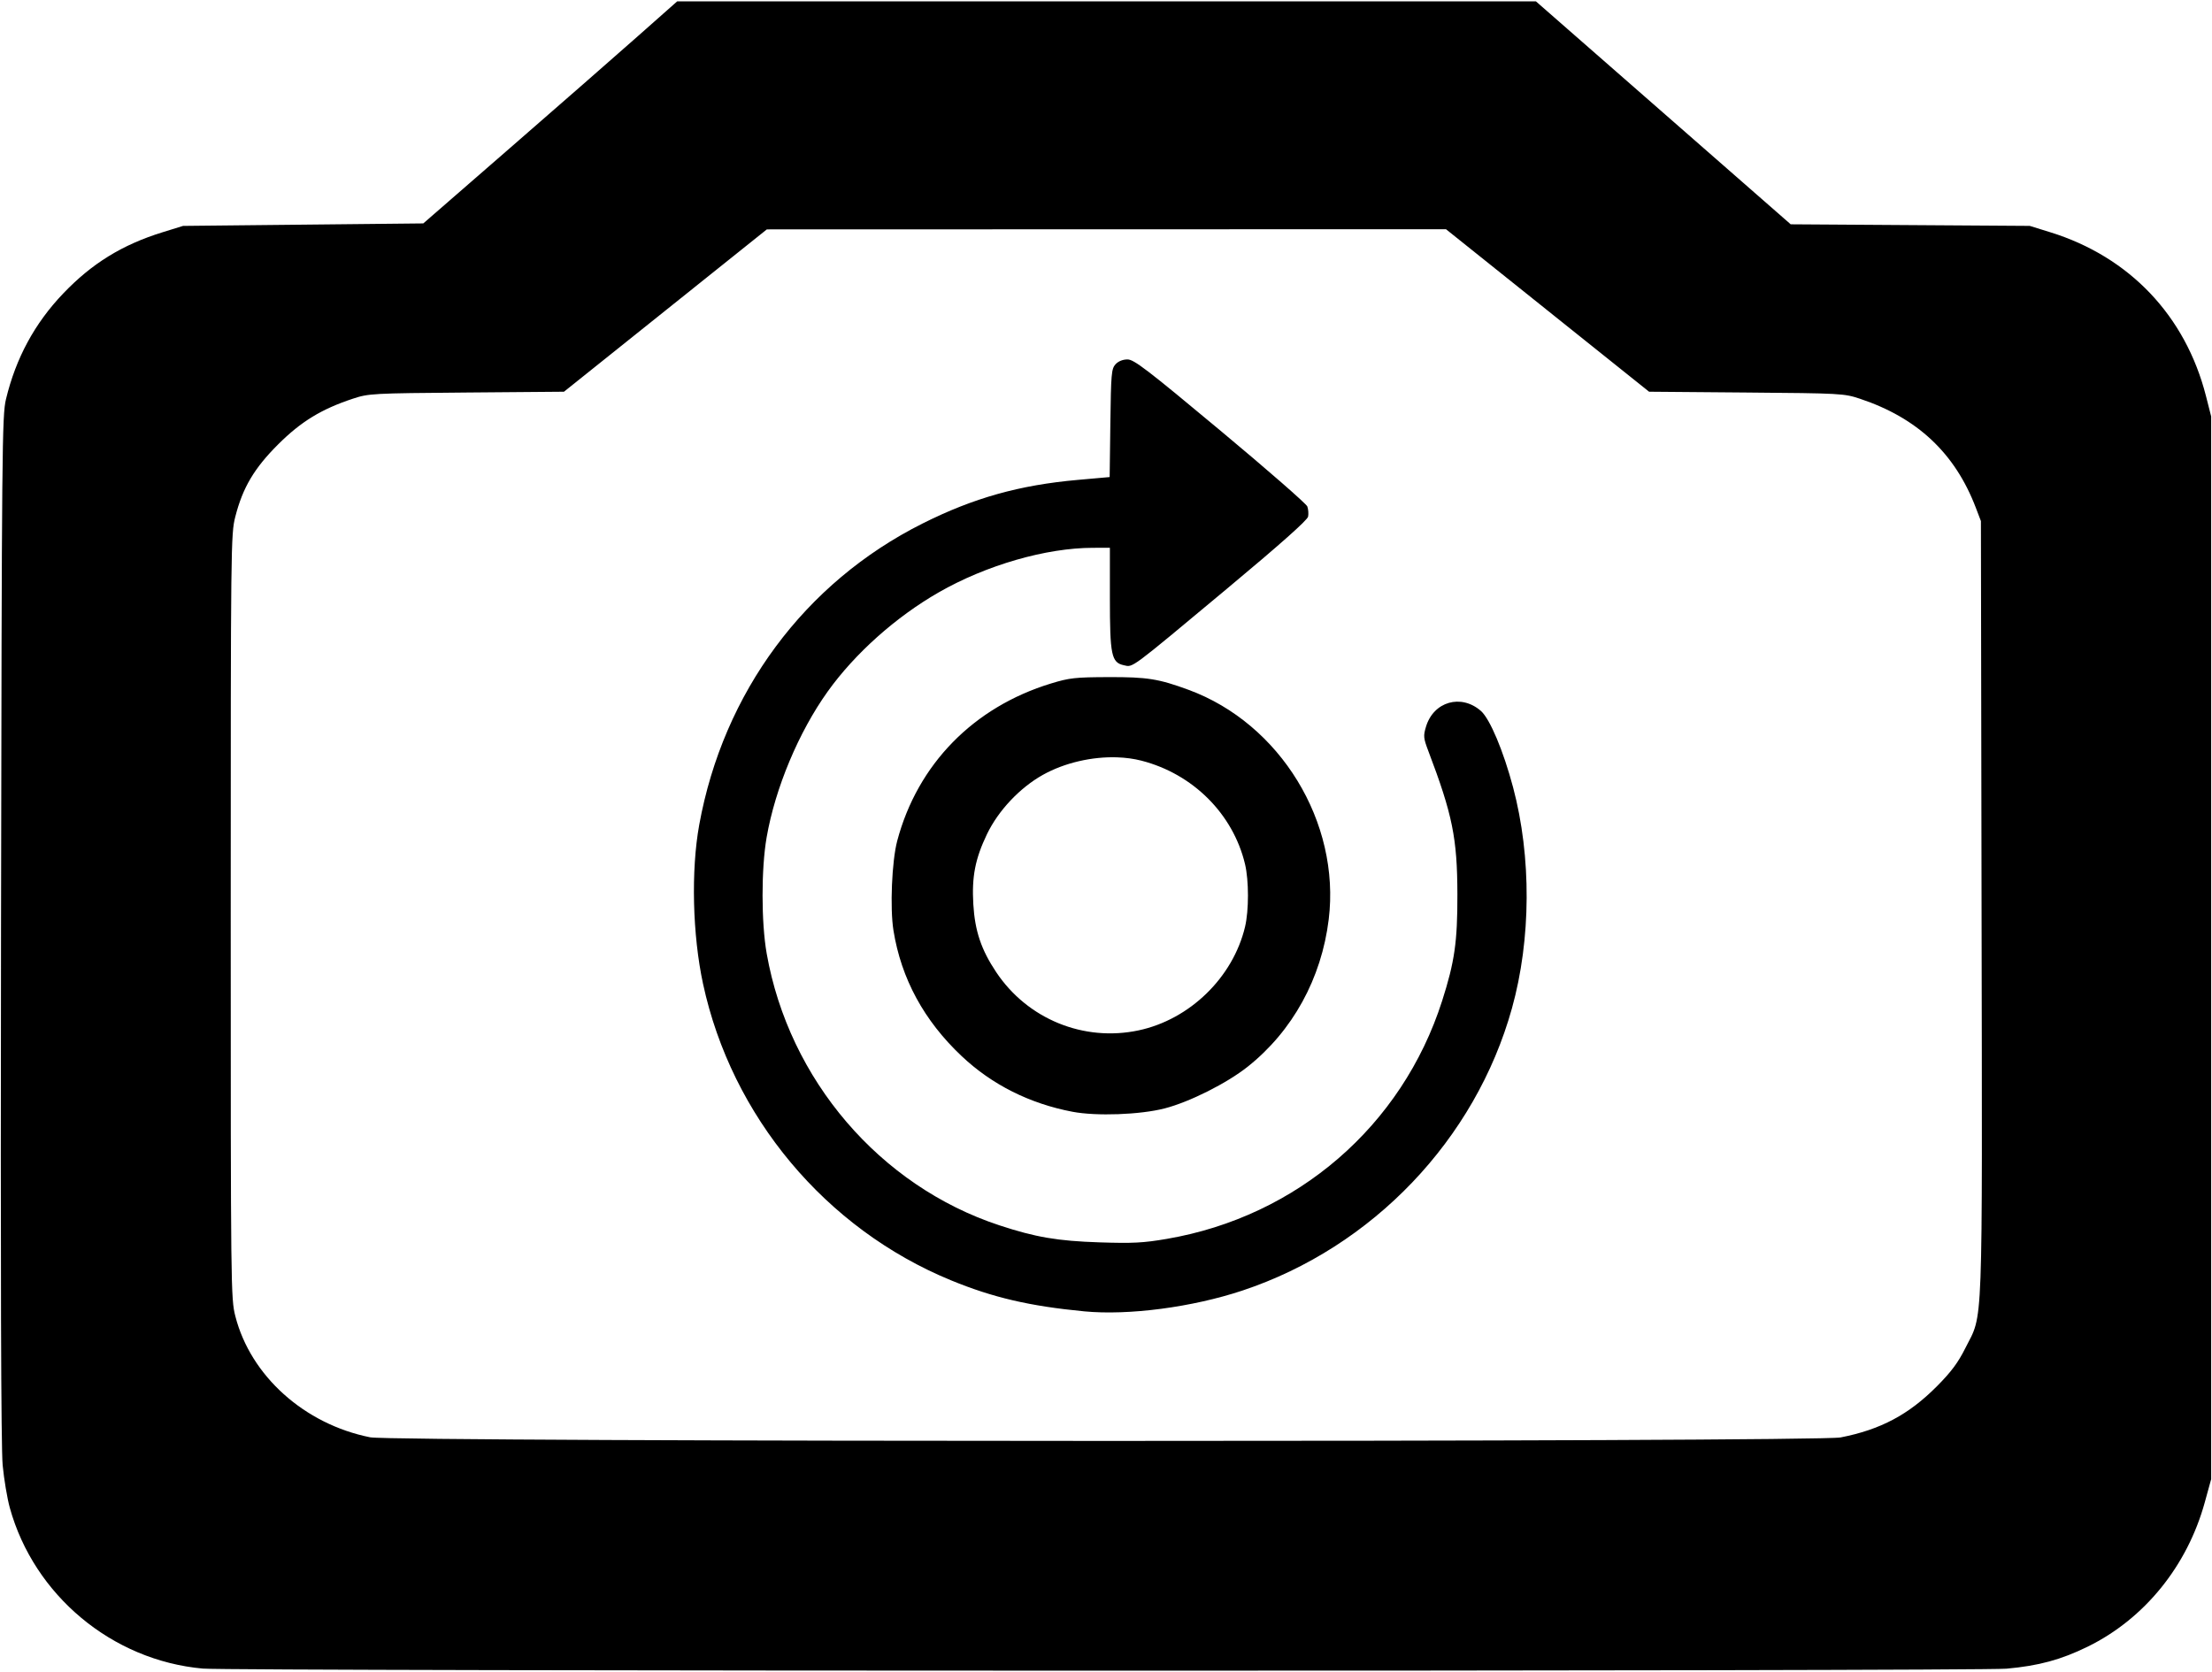
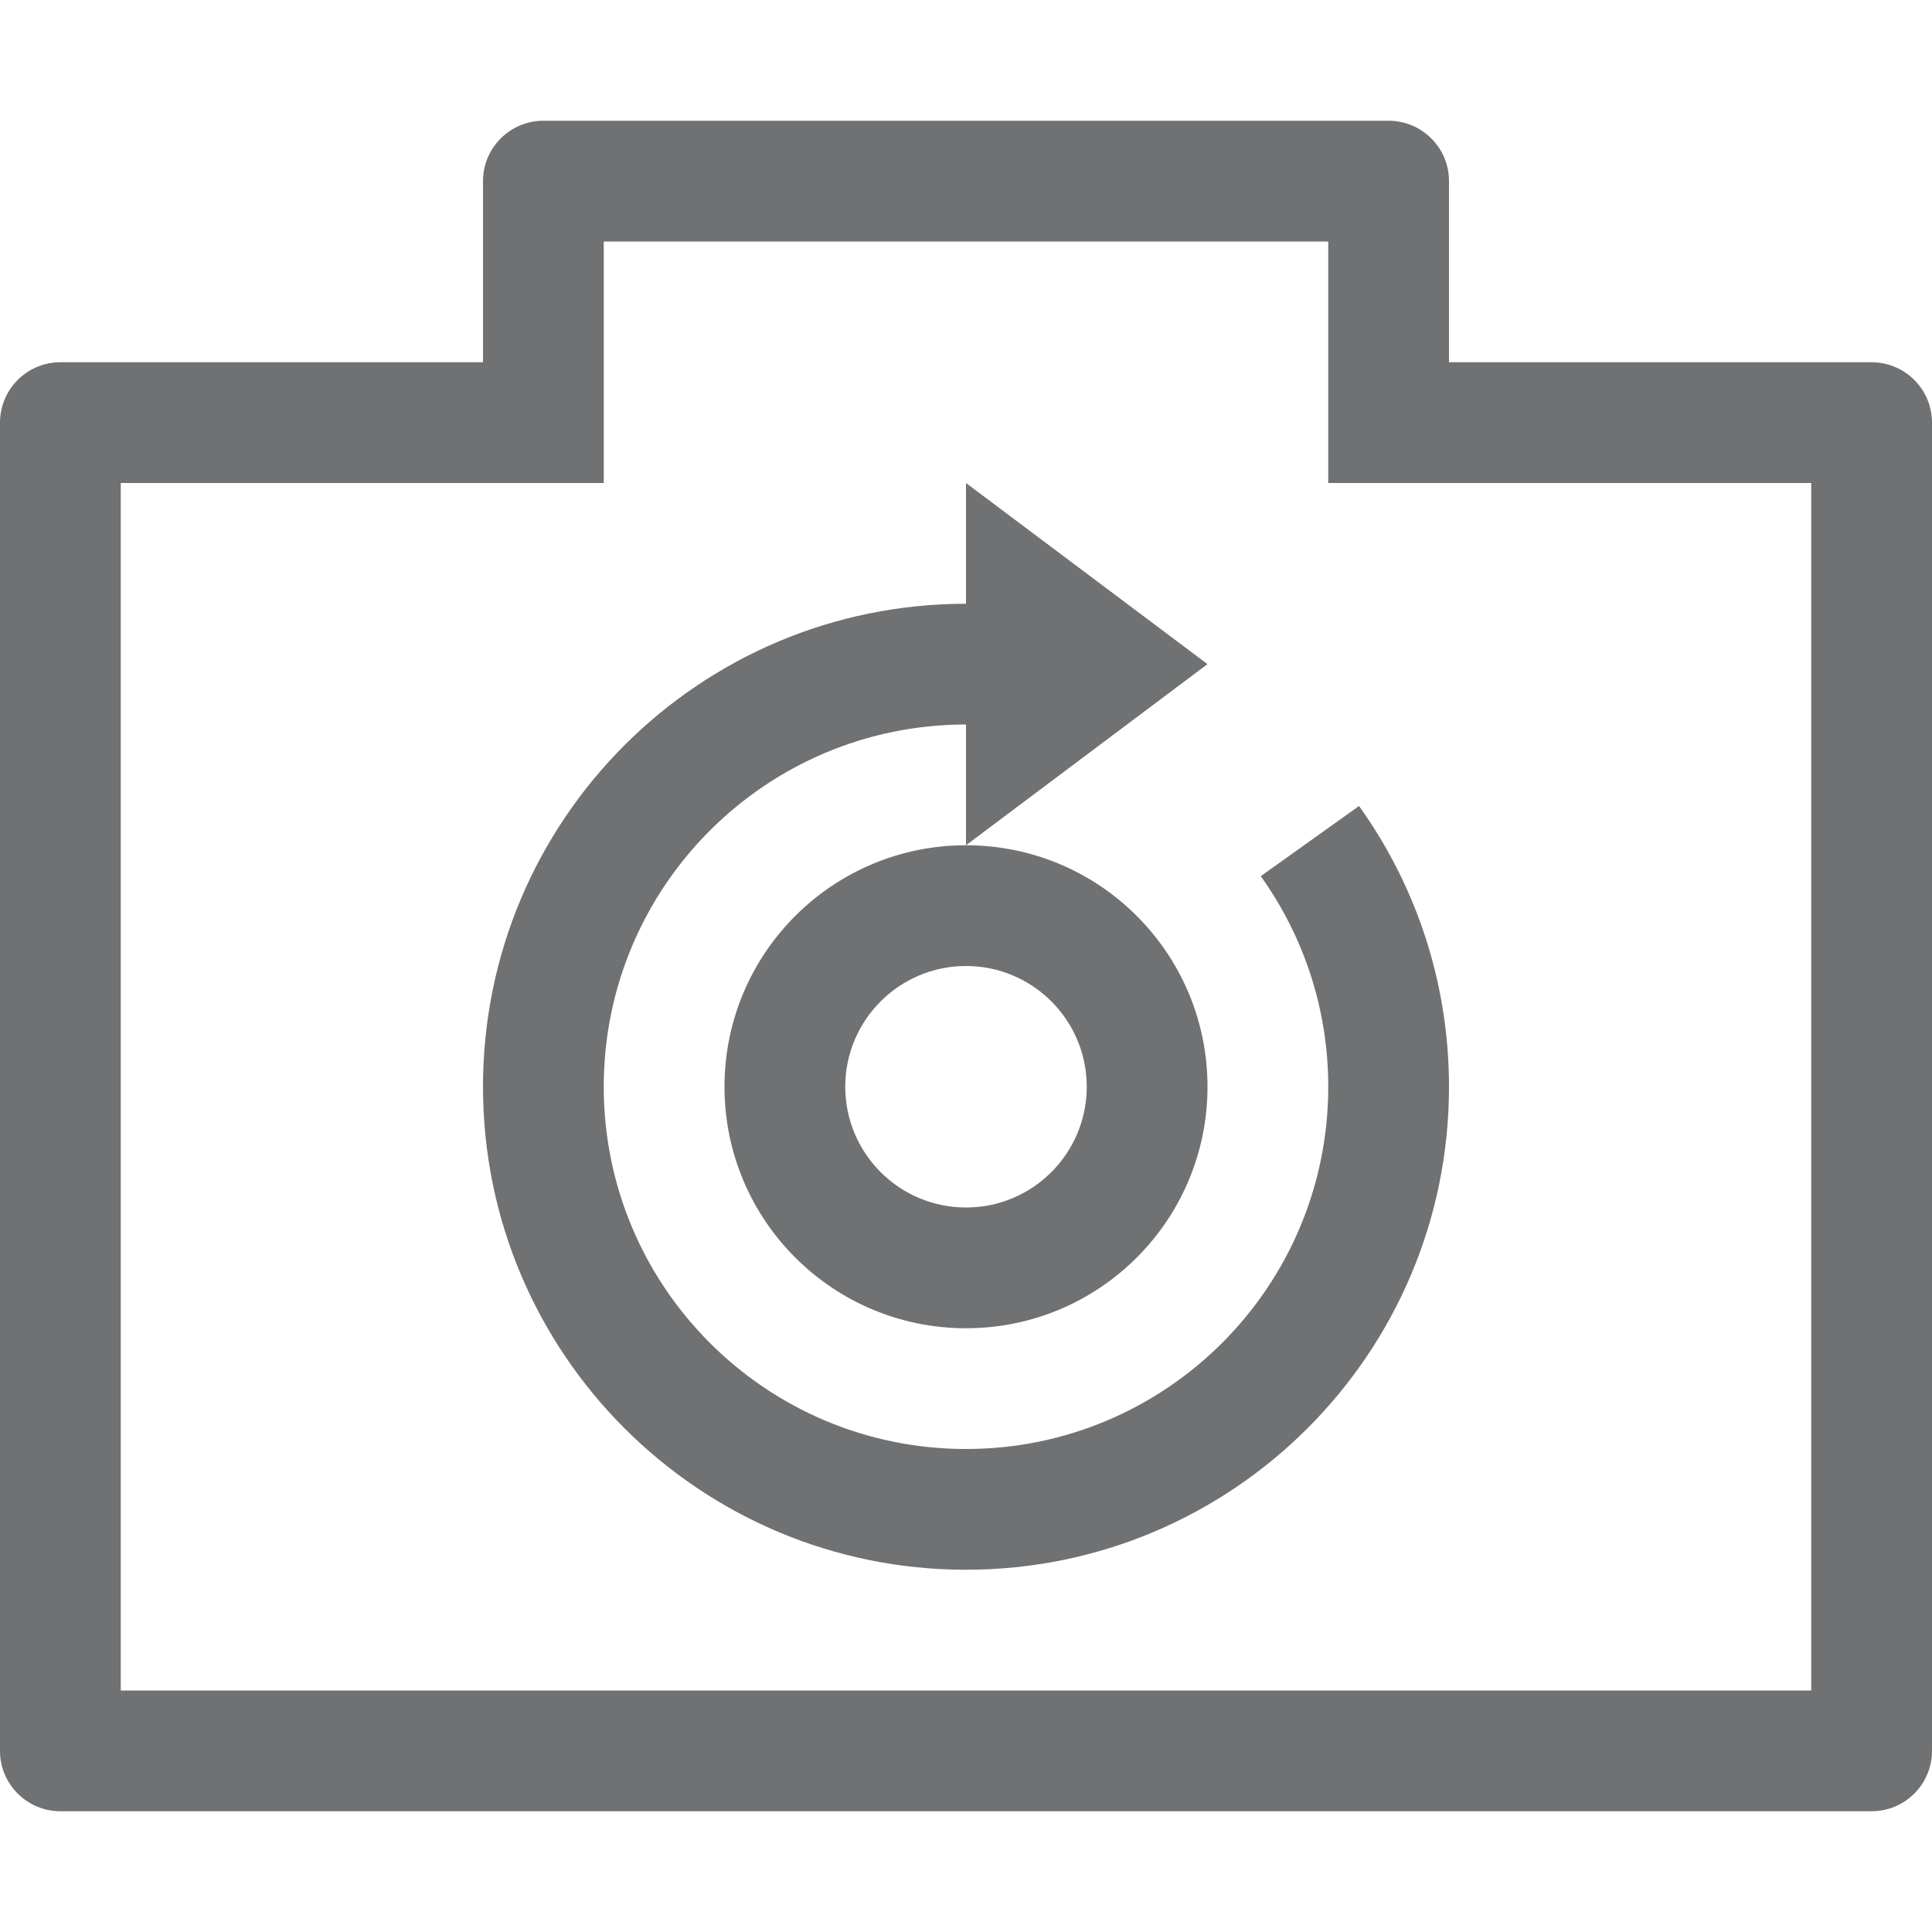
- <svg xmlns="http://www.w3.org/2000/svg" width="500" height="378" viewBox="0 0 500 378" fill="none" version="1.1" id="svg1655">
-   <defs id="defs1659" />
-   <path id="path1755" style="fill:#000000;stroke-width:0.526" d="m 153.079,0.301 -9.062,8.021 c -4.984,4.413 -17.897,15.709 -28.697,25.104 l -19.639,17.082 -27.152,0.281 -27.152,0.283 -4.619,1.43 c -9.12,2.822 -15.975,7.047 -22.469,13.846 C 7.836,73.103 3.591,80.946 1.351,90.246 0.467,93.915 0.4,100.93 0.231,209.803 c -0.121,77.853 7.8e-4,117.552 0.371,121.445 0.303,3.181 1.03,7.517 1.617,9.635 5.486,19.798 23.137,34.503 43.625,36.344 6.84,0.614 400.813,0.637 407.703,0.023 7.268,-0.647 12.372,-2.034 18.402,-5.002 12.799,-6.3 22.453,-18.211 26.414,-32.59 l 1.449,-5.256 V 214.272 94.143 l -1.176,-4.613 C 494.009,71.375 481.335,58.049 463.423,52.5 L 458.806,51.068 431.788,50.889 404.769,50.709 375.968,25.504 347.169,0.301 h -97.045 z m 173.771,51.521 22.955,18.369 22.955,18.367 21.994,0.182 c 21.387,0.176 22.093,0.214 25.672,1.406 12.982,4.325 21.485,12.319 26.18,24.617 l 1.16,3.037 0.146,87.533 c 0.165,98.091 0.419,91.28 -3.693,99.496 -1.623,3.243 -3.196,5.349 -6.4,8.574 -6.382,6.423 -12.745,9.803 -21.775,11.568 -5.485,1.072 -326.983,1.044 -332.365,-0.029 -14.873,-2.966 -27.031,-13.886 -30.48,-27.373 -1.021,-3.99 -1.045,-6.011 -1.045,-90.396 0,-84.185 0.026,-86.414 1.037,-90.367 1.684,-6.585 4.279,-10.96 9.709,-16.371 5.153,-5.135 9.759,-7.948 16.855,-10.297 3.57,-1.181 4.338,-1.223 25.703,-1.398 l 22.023,-0.182 22.926,-18.348 22.928,-18.35 76.758,-0.02 z m -71.994,29.439 c -1.071,0 -2.086,0.414 -2.713,1.105 -0.914,1.009 -1.014,2.175 -1.158,13.297 l -0.158,12.189 -7.203,0.641 c -13.201,1.172 -23.554,4.079 -35.066,9.848 -26.661,13.36 -45.066,38.193 -50.508,68.143 -1.872,10.305 -1.522,24.857 0.865,35.938 6.456,29.962 27.705,55.374 56.043,67.025 9.494,3.904 17.792,5.836 30.139,7.02 10.019,0.96 24.414,-0.934 35.75,-4.705 29.401,-9.78 52.663,-34.151 60.916,-63.82 4.339,-15.599 4.433,-34.209 0.254,-49.945 -2.19,-8.244 -5.237,-15.481 -7.271,-17.268 -4.471,-3.925 -10.711,-2.13 -12.42,3.574 -0.62,2.069 -0.572,2.572 0.535,5.488 5.46,14.377 6.541,19.705 6.568,32.389 0.023,10.745 -0.625,15.271 -3.459,24.117 -9.049,28.25 -32.736,48.729 -62.209,53.783 -5.331,0.914 -7.694,1.035 -15.246,0.789 -9.434,-0.308 -14.443,-1.159 -22.607,-3.85 -27.026,-8.906 -47.561,-32.889 -52.604,-61.434 -1.241,-7.025 -1.247,-19.197 -0.014,-26.285 1.938,-11.132 7.24,-23.794 13.812,-32.979 6.146,-8.589 15.394,-16.846 25.092,-22.404 10.744,-6.158 24.271,-10.064 34.873,-10.07 l 3.812,-0.002 v 11.32 c 0,12.959 0.341,14.612 3.15,15.229 2.126,0.467 1.055,1.264 23.26,-17.254 12.077,-10.072 18.245,-15.553 18.396,-16.346 0.125,-0.656 0.045,-1.689 -0.18,-2.297 -0.225,-0.608 -9.078,-8.334 -19.674,-17.17 -16.587,-13.832 -19.503,-16.066 -20.977,-16.066 z m -4.24,71.818 c -7.579,0.024 -8.869,0.167 -13.031,1.436 -17.538,5.347 -30.174,18.272 -34.775,35.572 -1.22,4.589 -1.666,15.224 -0.85,20.285 1.754,10.874 6.898,20.355 15.4,28.379 6.86,6.475 15.373,10.749 25.074,12.594 5.407,1.028 15.262,0.671 20.801,-0.754 5.642,-1.451 14.072,-5.684 18.793,-9.436 10.157,-8.072 16.682,-19.937 18.316,-33.312 2.682,-21.951 -10.955,-44.276 -31.697,-51.895 -6.782,-2.491 -9.327,-2.896 -18.031,-2.869 z m 1.961,18.139 c 1.894,0.067 3.726,0.312 5.422,0.748 11.653,2.995 20.711,12.036 23.424,23.379 0.885,3.701 0.887,10.484 0.004,14.195 -2.724,11.441 -12.51,20.956 -24.072,23.406 -12.4,2.627 -25.076,-2.551 -32.156,-13.137 -3.399,-5.081 -4.834,-9.334 -5.191,-15.383 -0.368,-6.228 0.423,-10.288 3.092,-15.85 2.553,-5.319 7.422,-10.485 12.621,-13.393 4.924,-2.754 11.176,-4.168 16.857,-3.967 z" />
+ <svg xmlns="http://www.w3.org/2000/svg" width="16" height="16" viewBox="0 0 16 16" fill="none">
+   <path d="M0 3.5C0 3.224 0.224 3 0.5 3H4V1.5C4 1.224 4.224 1 4.5 1H11.5C11.776 1 12 1.224 12 1.5V3H15.5C15.776 3 16 3.224 16 3.5V14.5C16 14.776 15.776 15 15.5 15H0.5C0.224 15 0 14.776 0 14.5V3.5ZM15 14V4H11V2H5V4H1V14H15Z" fill="#707172" />
+   <path d="M8 11C9.105 11 10 10.105 10 9C10 7.895 9.105 7 8 7C6.895 7 6 7.895 6 9C6 10.105 6.895 11 8 11ZM8 10C7.448 10 7 9.552 7 9C7 8.448 7.448 8 8 8C8.552 8 9 8.448 9 9C9 9.552 8.552 10 8 10Z" fill="#707172" />
+   <path d="M12 9C12 11.209 10.209 13 8 13C5.791 13 4 11.209 4 9C4 6.791 5.791 5 8 5V4L10 5.5L8 7V6C6.343 6 5 7.343 5 9C5 10.657 6.343 12 8 12C9.657 12 11 10.657 11 9C11 8.35 10.793 7.748 10.441 7.256L11.255 6.675C11.724 7.33 12 8.133 12 9Z" fill="#707172" />
</svg>
